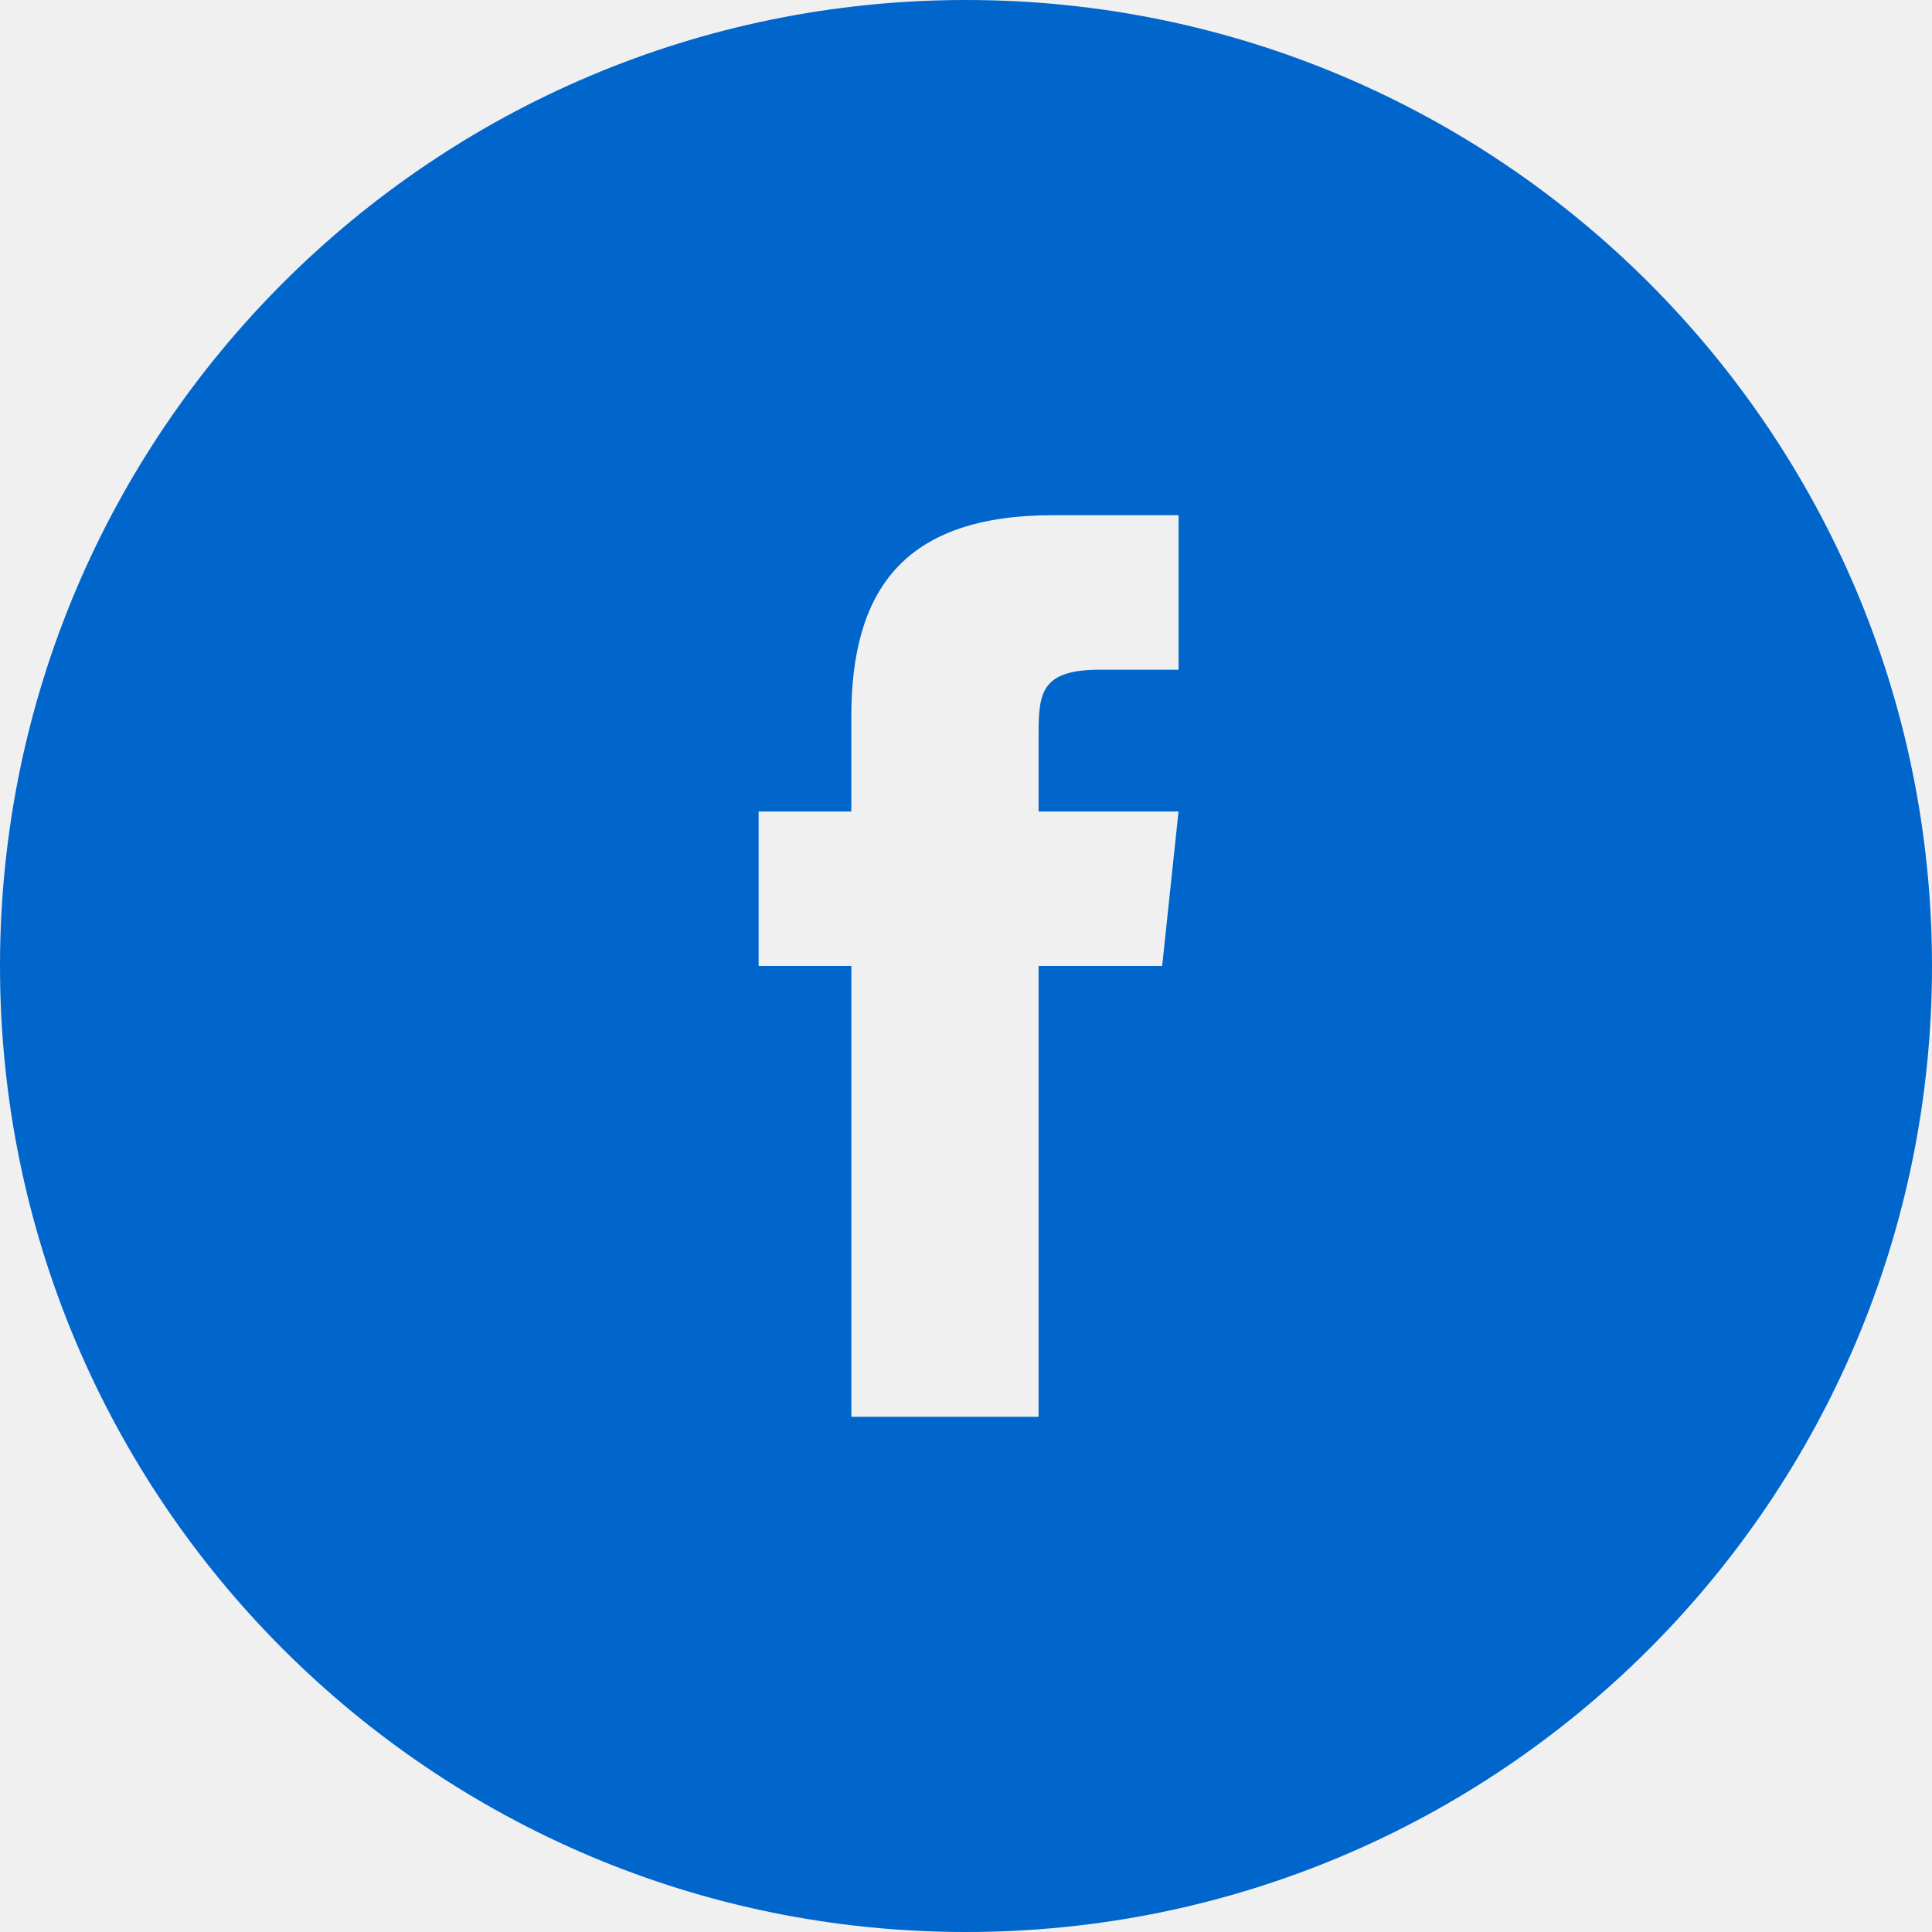
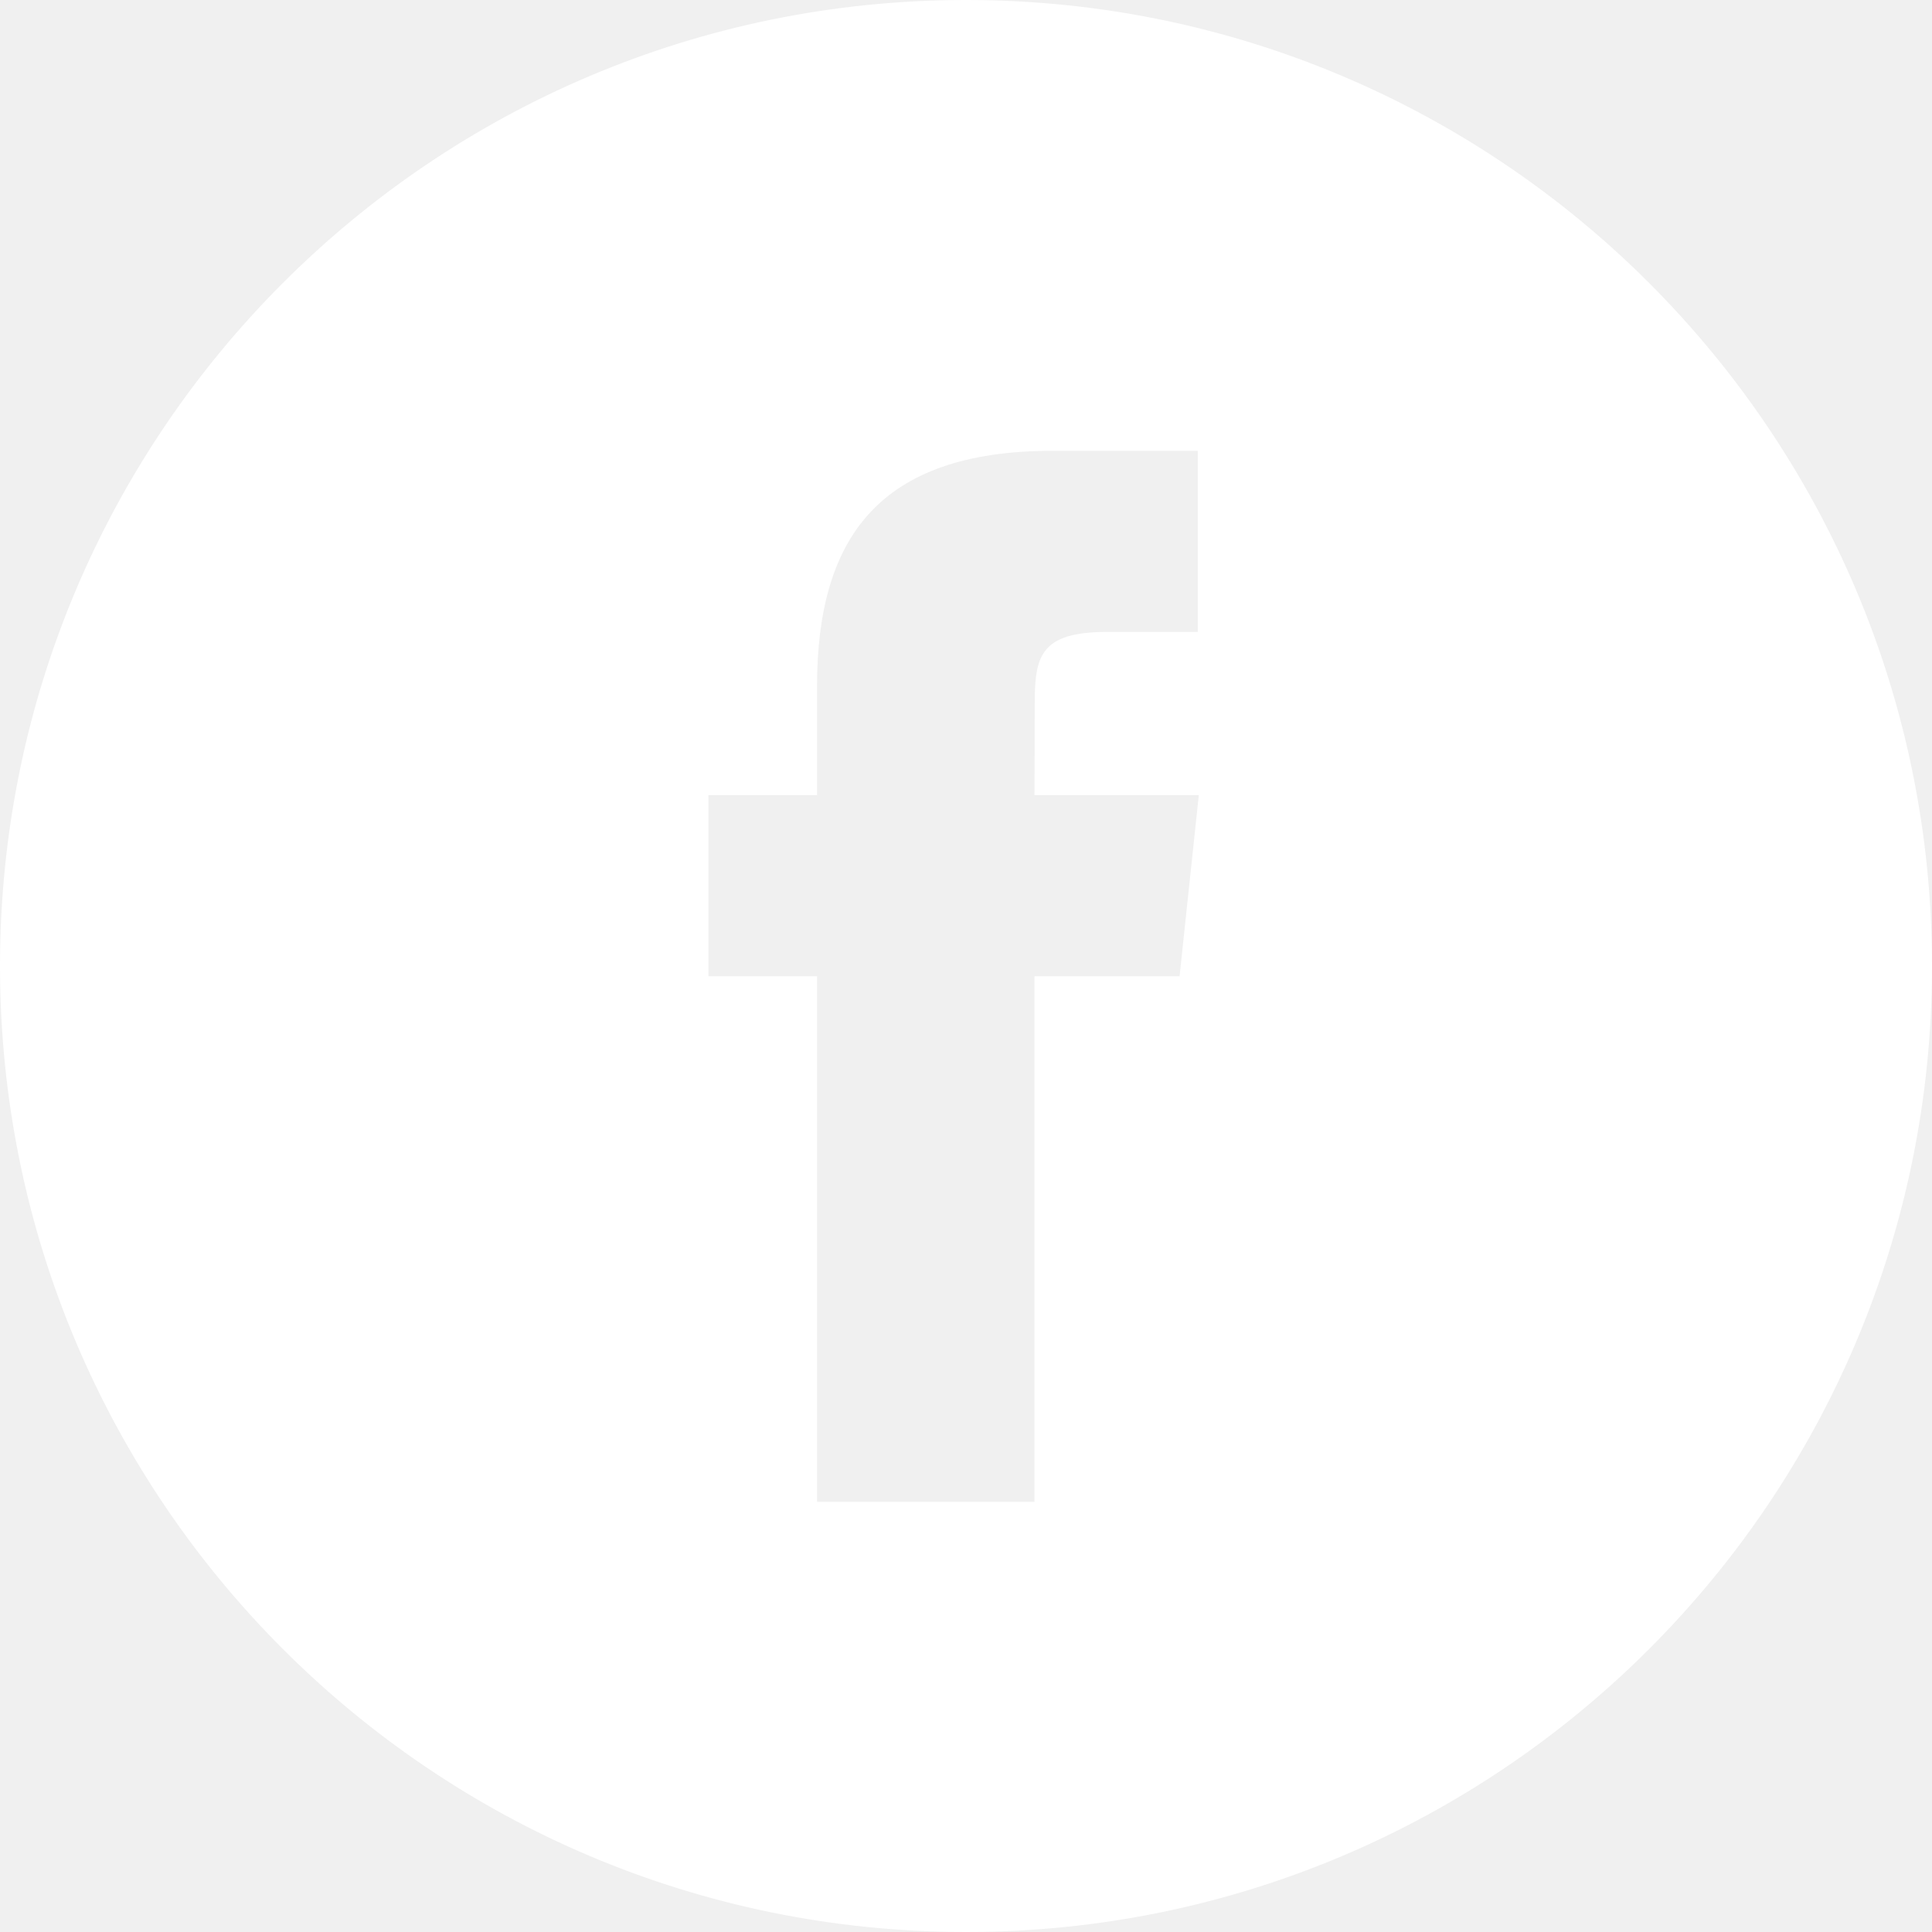
- <svg xmlns="http://www.w3.org/2000/svg" width="30" height="30">
-   <path d="M15 0c8.284 0 15 6.716 15 15 0 8.284-6.716 15-15 15-8.284 0-15-6.716-15-15C0 6.716 6.716 0 15 0zm3.3 8h-1.948c-2.315 0-3.133 1.157-3.133 3.133v1.468H11.78V15h1.44v7h2.907v-7h1.919l.254-2.399h-2.173v-1.214c0-.649.056-.988.96-.988h1.214V8z" fill="#06C" fill-rule="evenodd" />
+ <svg xmlns="http://www.w3.org/2000/svg" width="60" height="60" fill="none">
+   <path fill-rule="evenodd" clip-rule="evenodd" d="M30 0C13.431 0 0 13.431 0 30s13.431 30 30 30 30-13.431 30-30S46.569 0 30 0zm2.127 30.318v16.322h-6.753V30.318H22v-5.625h3.374V21.317c0-4.588 1.905-7.317 7.318-7.317h4.506v5.625H34.381c-2.107 0-2.246.786-2.246 2.253l-.008 2.815h5.103l-.597 5.625h-4.505z" fill="#fff" />
</svg>
